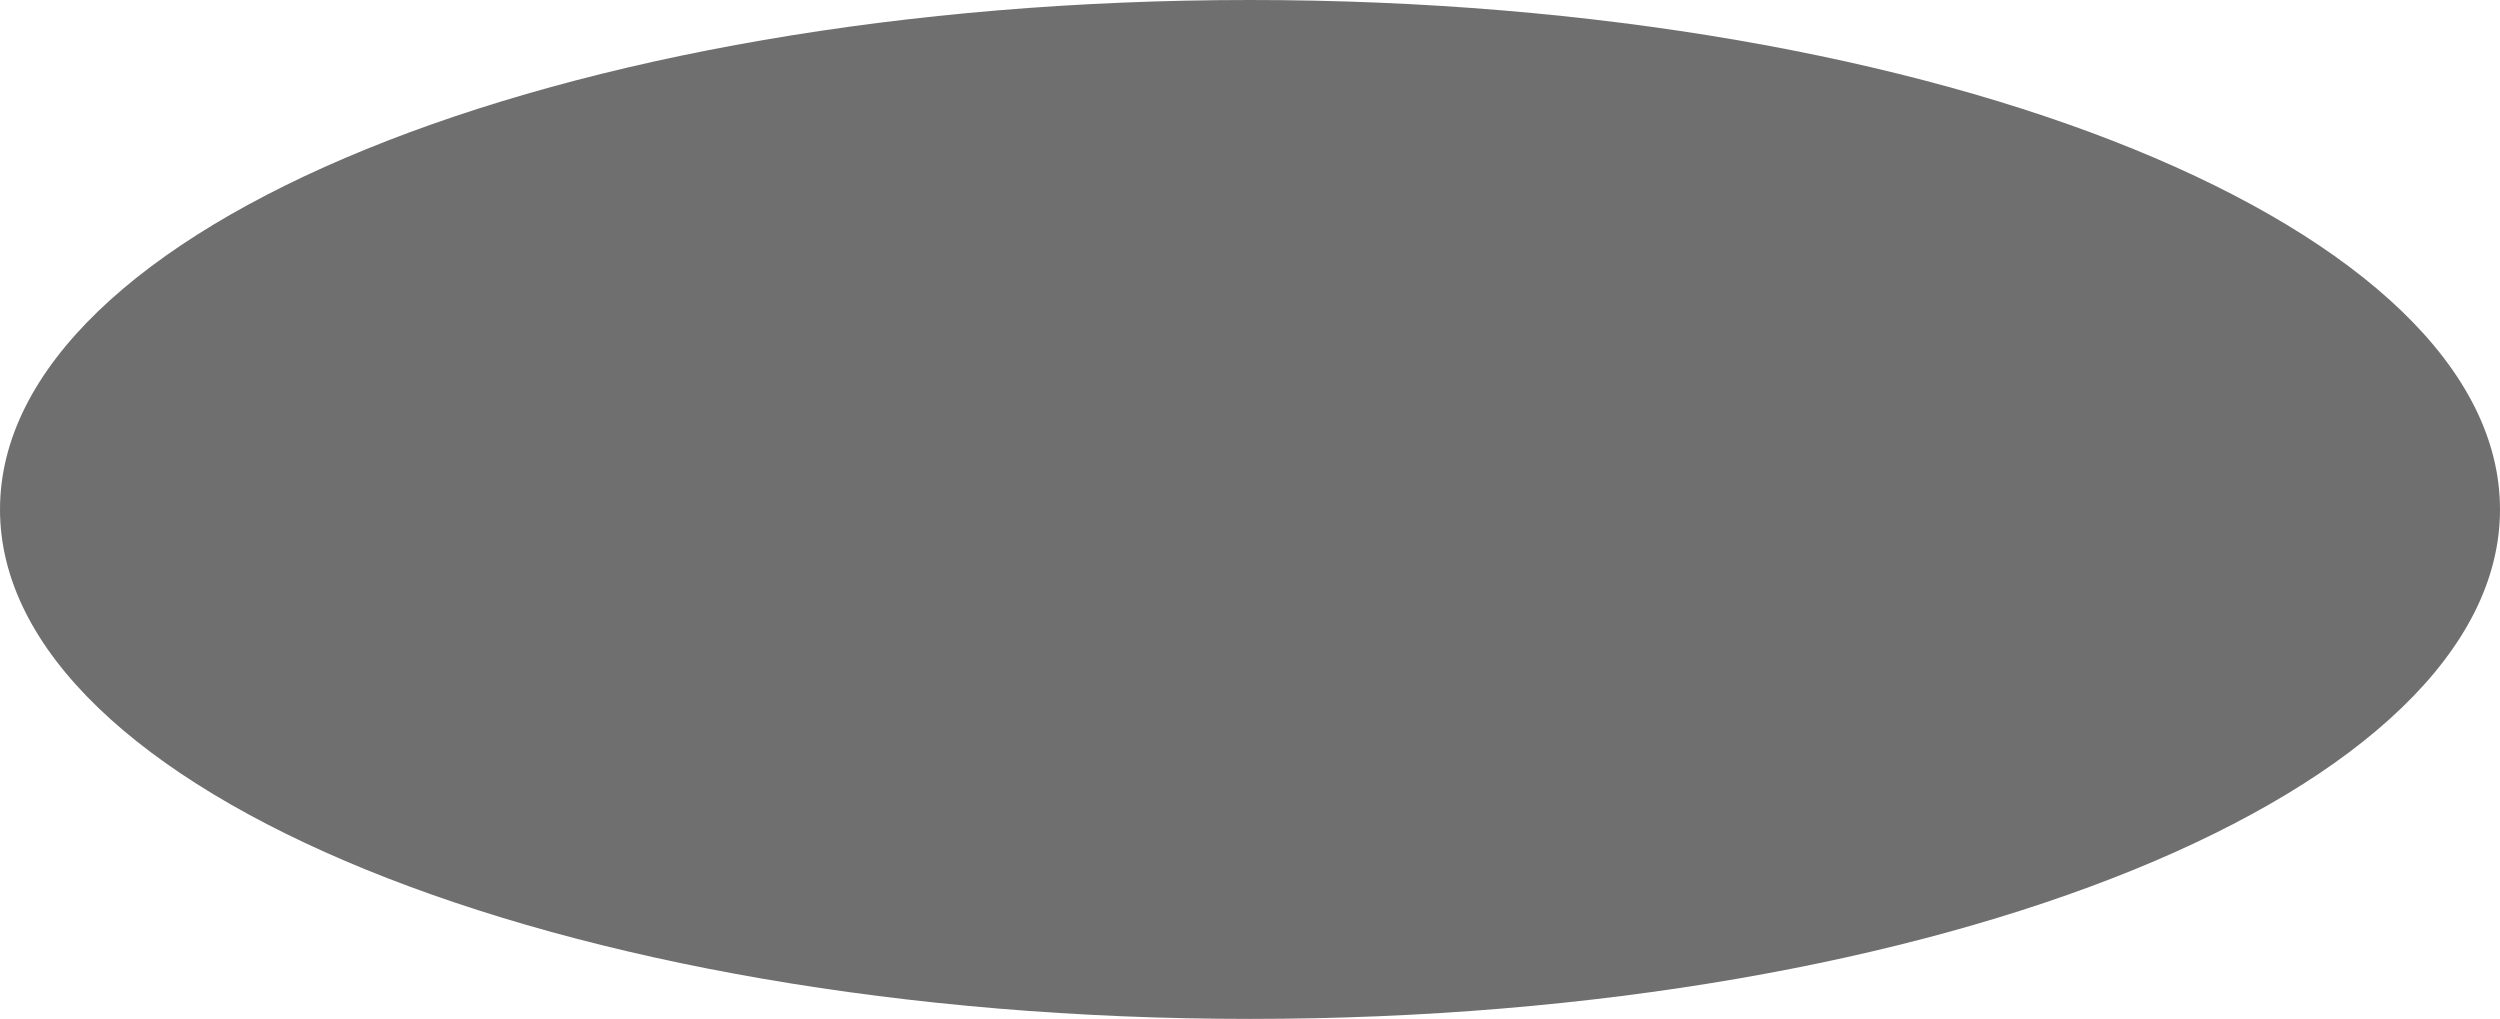
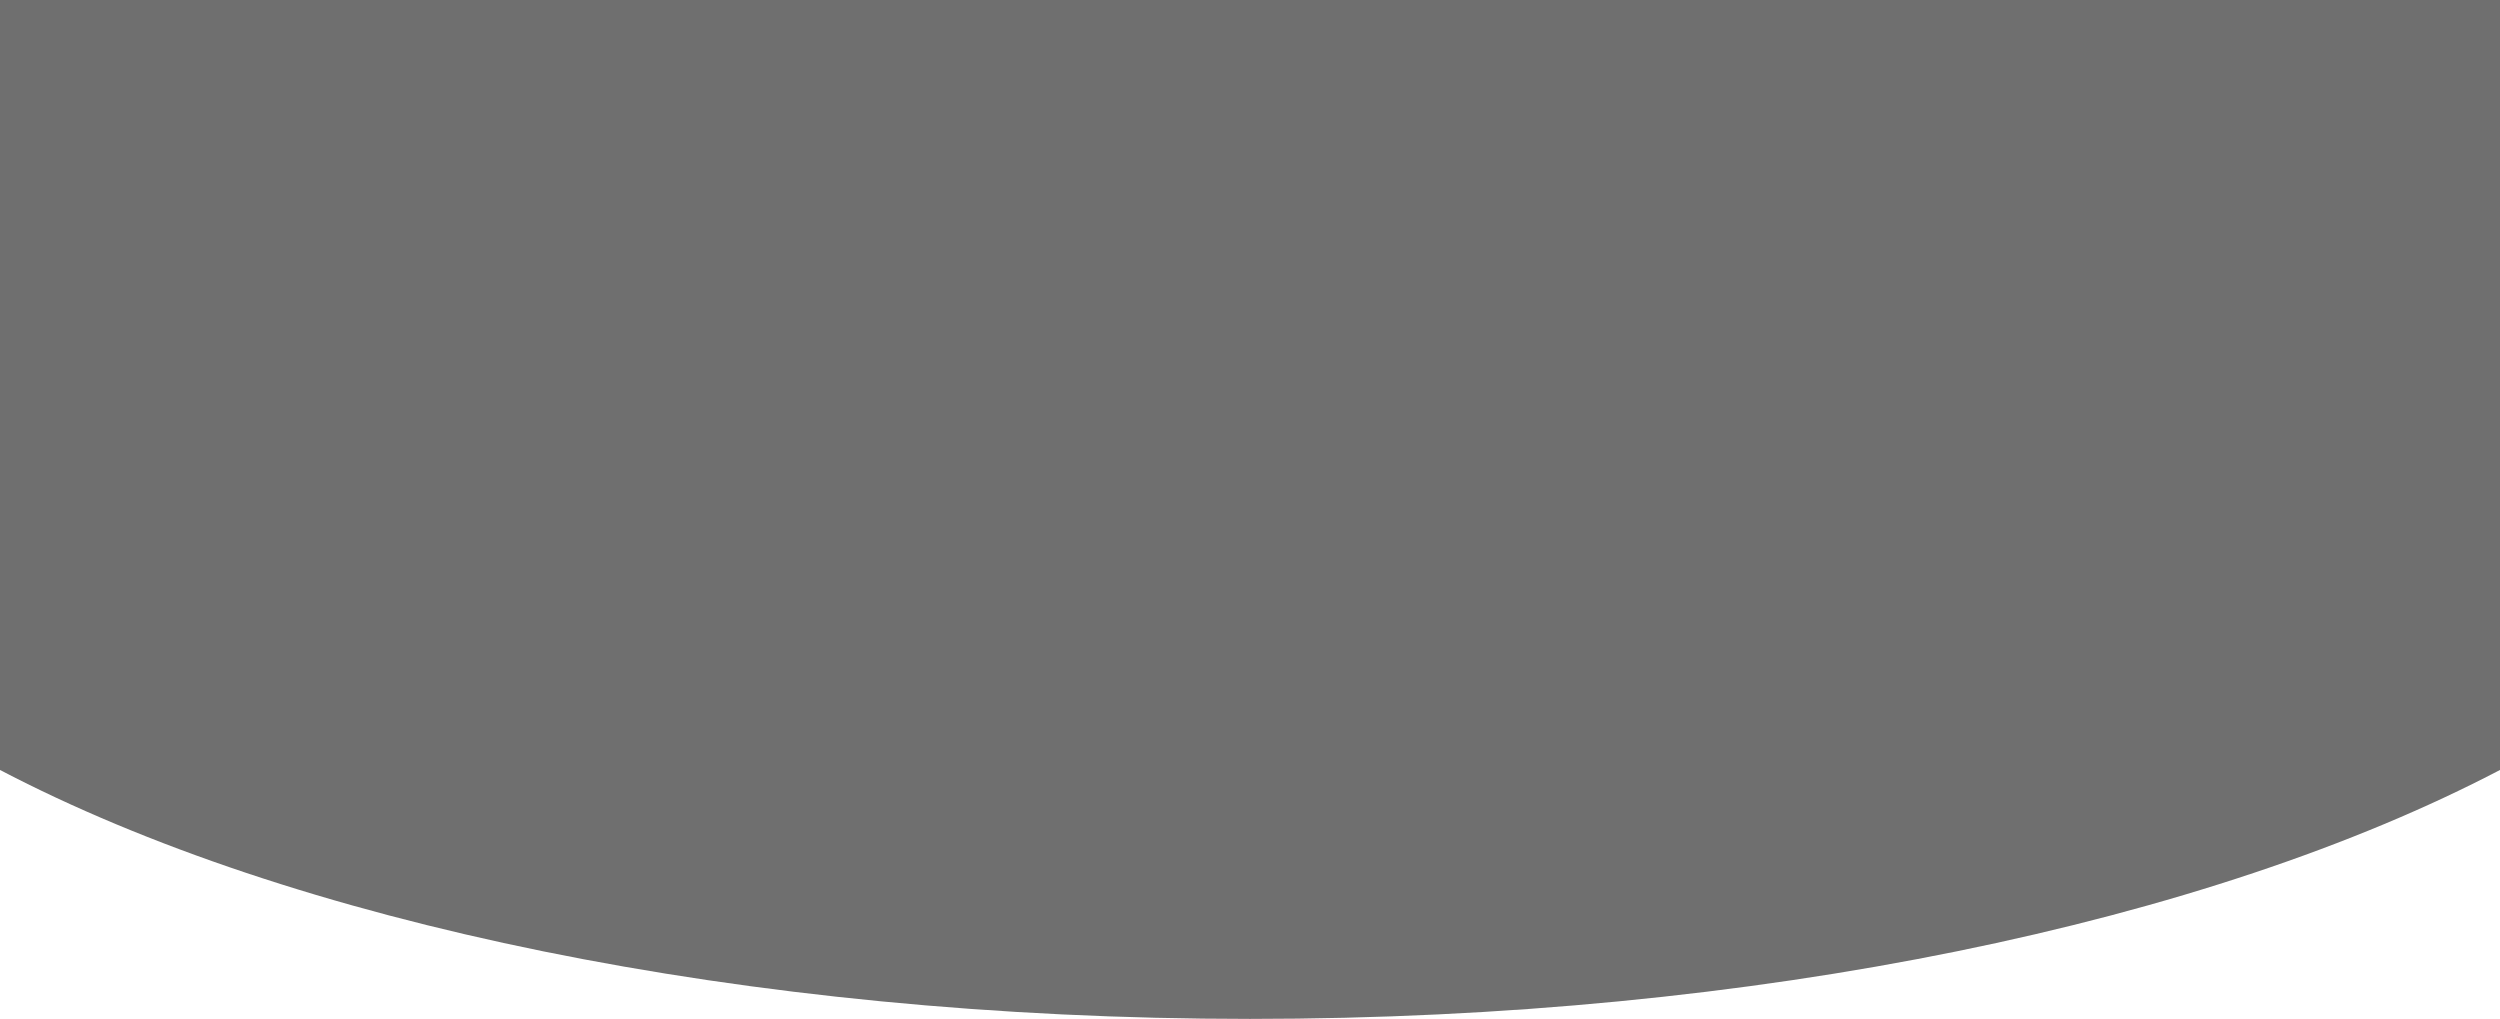
- <svg xmlns="http://www.w3.org/2000/svg" version="1.1" id="Layer_1" x="0px" y="0px" viewBox="0 0 476 194" style="enable-background:new 0 0 476 194;" xml:space="preserve">
+ <svg xmlns="http://www.w3.org/2000/svg" preserveAspectRatio="none" version="1.1" id="Layer_1" x="0px" y="0px" viewBox="0 0 476 194" style="enable-background:new 0 0 476 194;" xml:space="preserve">
  <style type="text/css">
	.st0{fill:#6F6F6F;}
</style>
-   <ellipse class="st0" cx="238" cy="97" rx="238" ry="97" />
+   <path class="st0" d="M0,0v146.6C55.2,175.5,141.3,194,238,194s182.8-18.5,238-47.4V0H0z" />
</svg>
